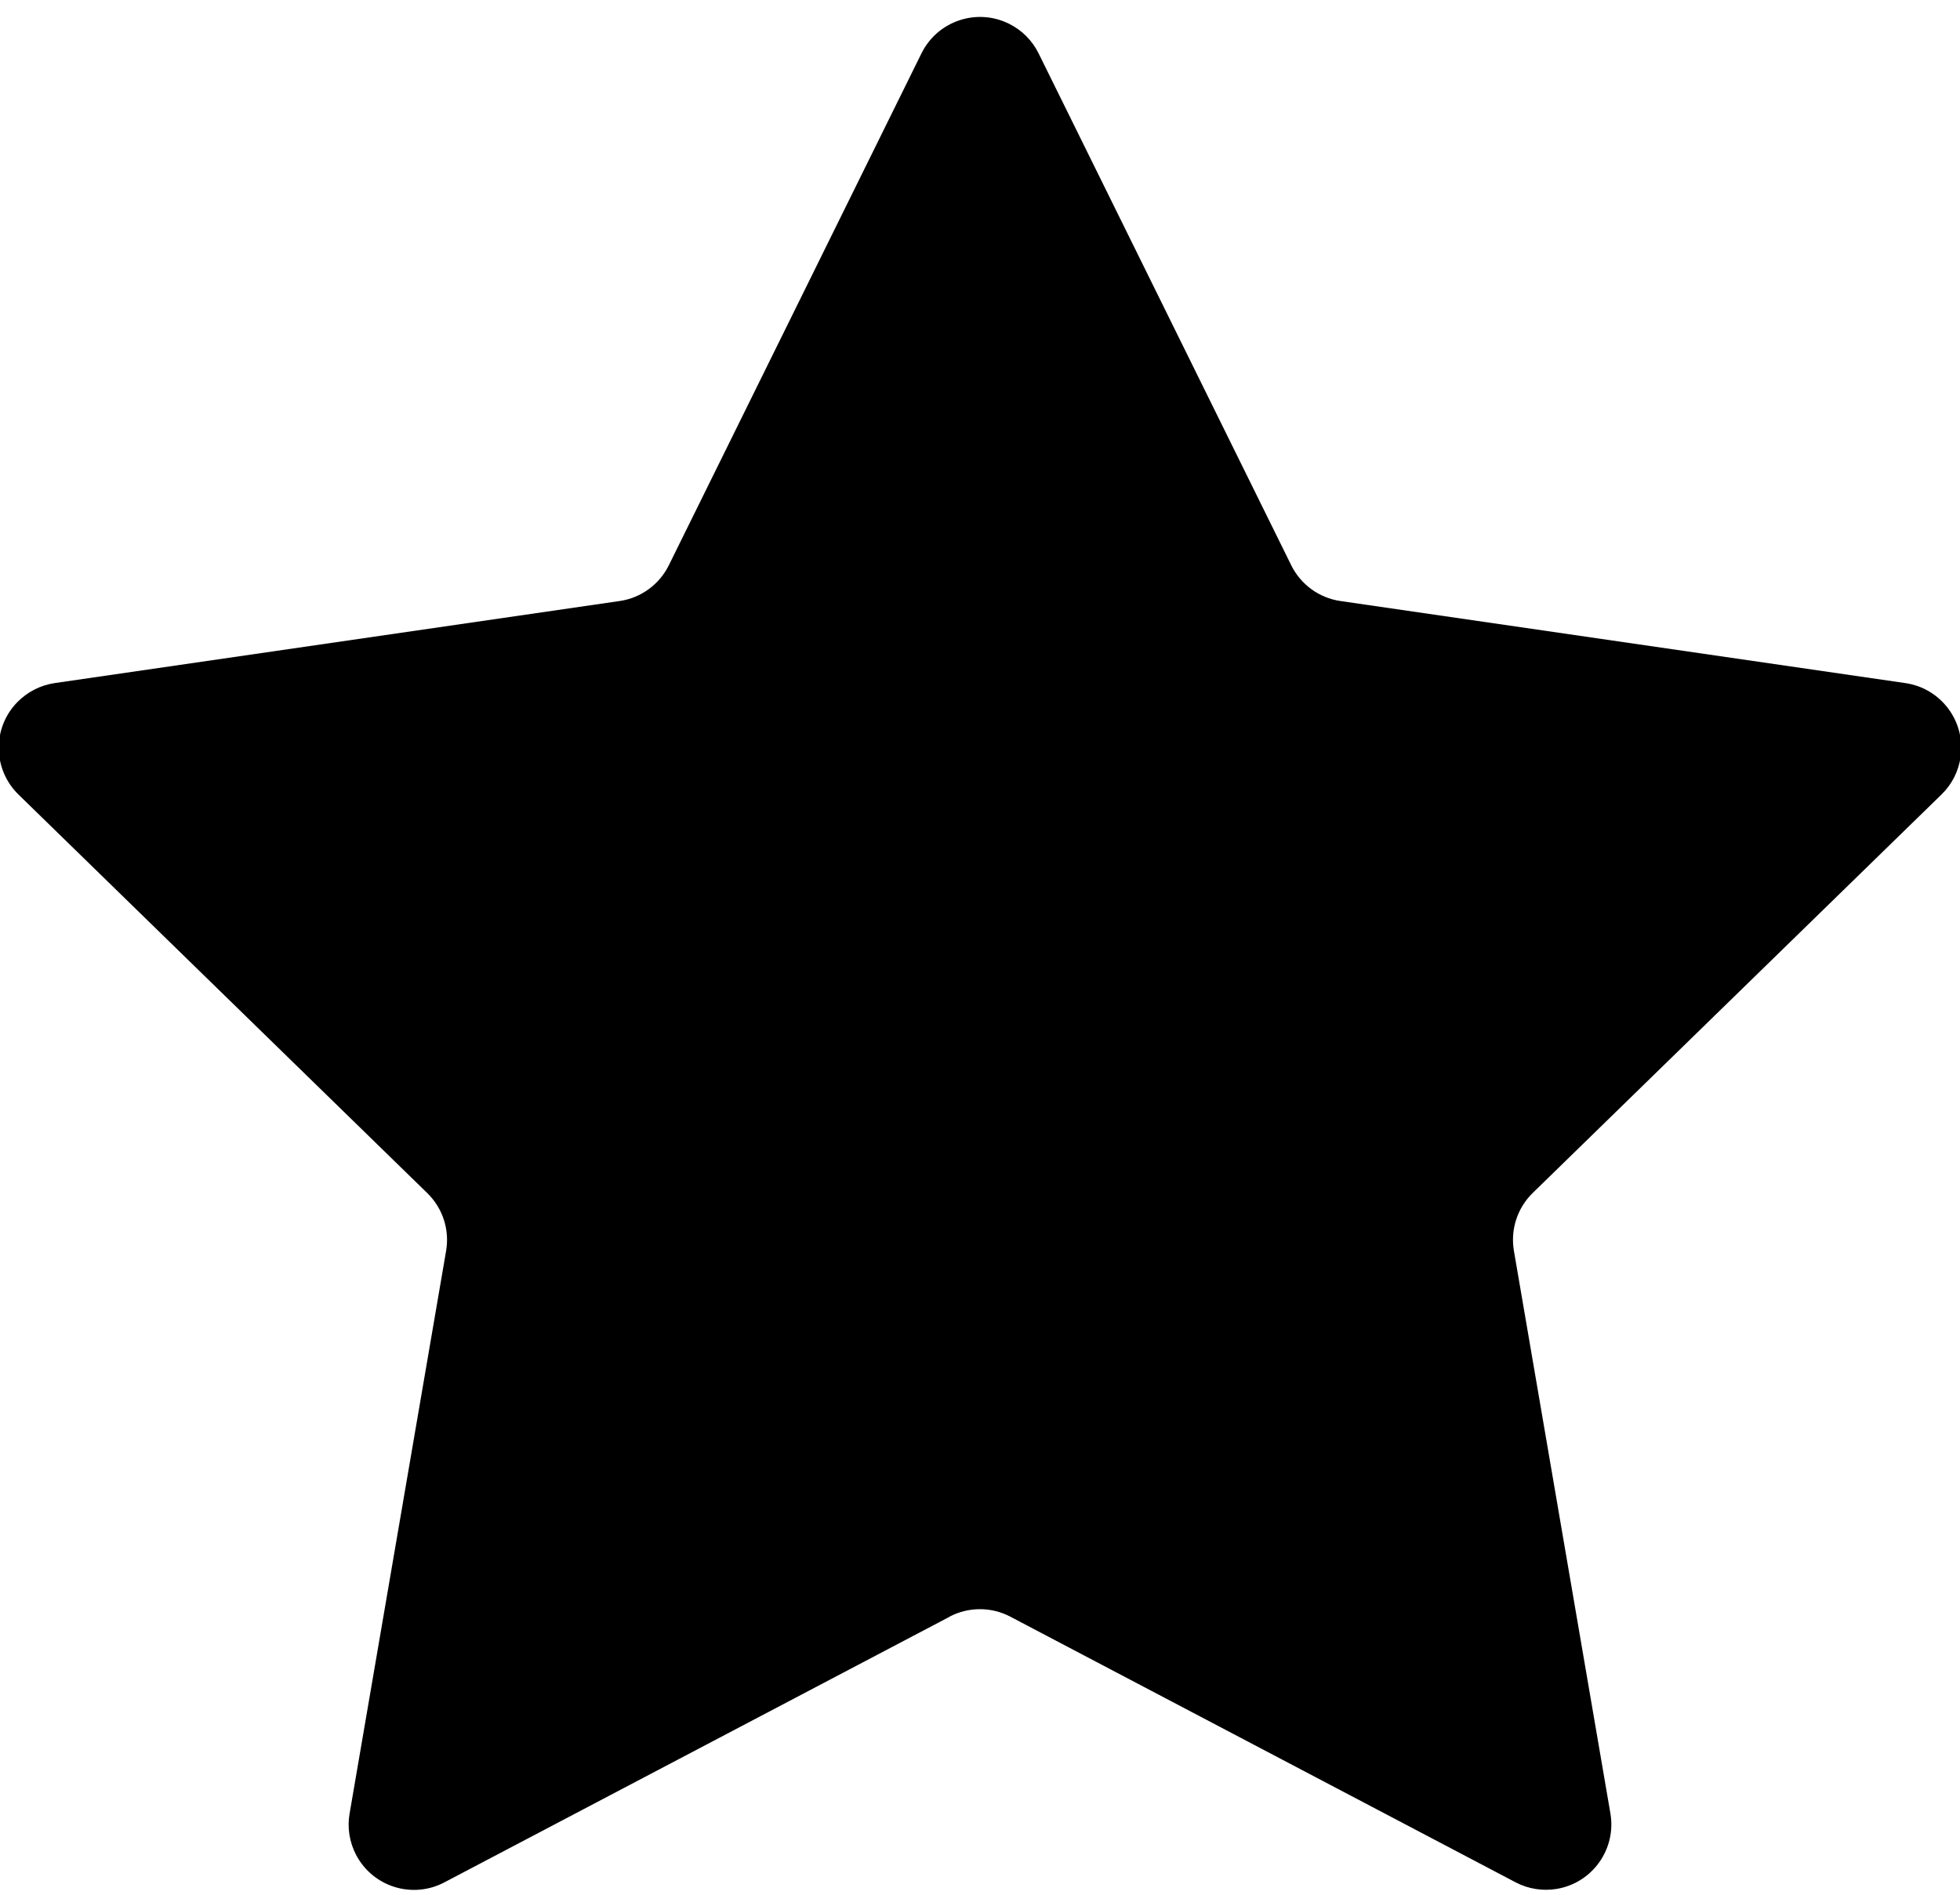
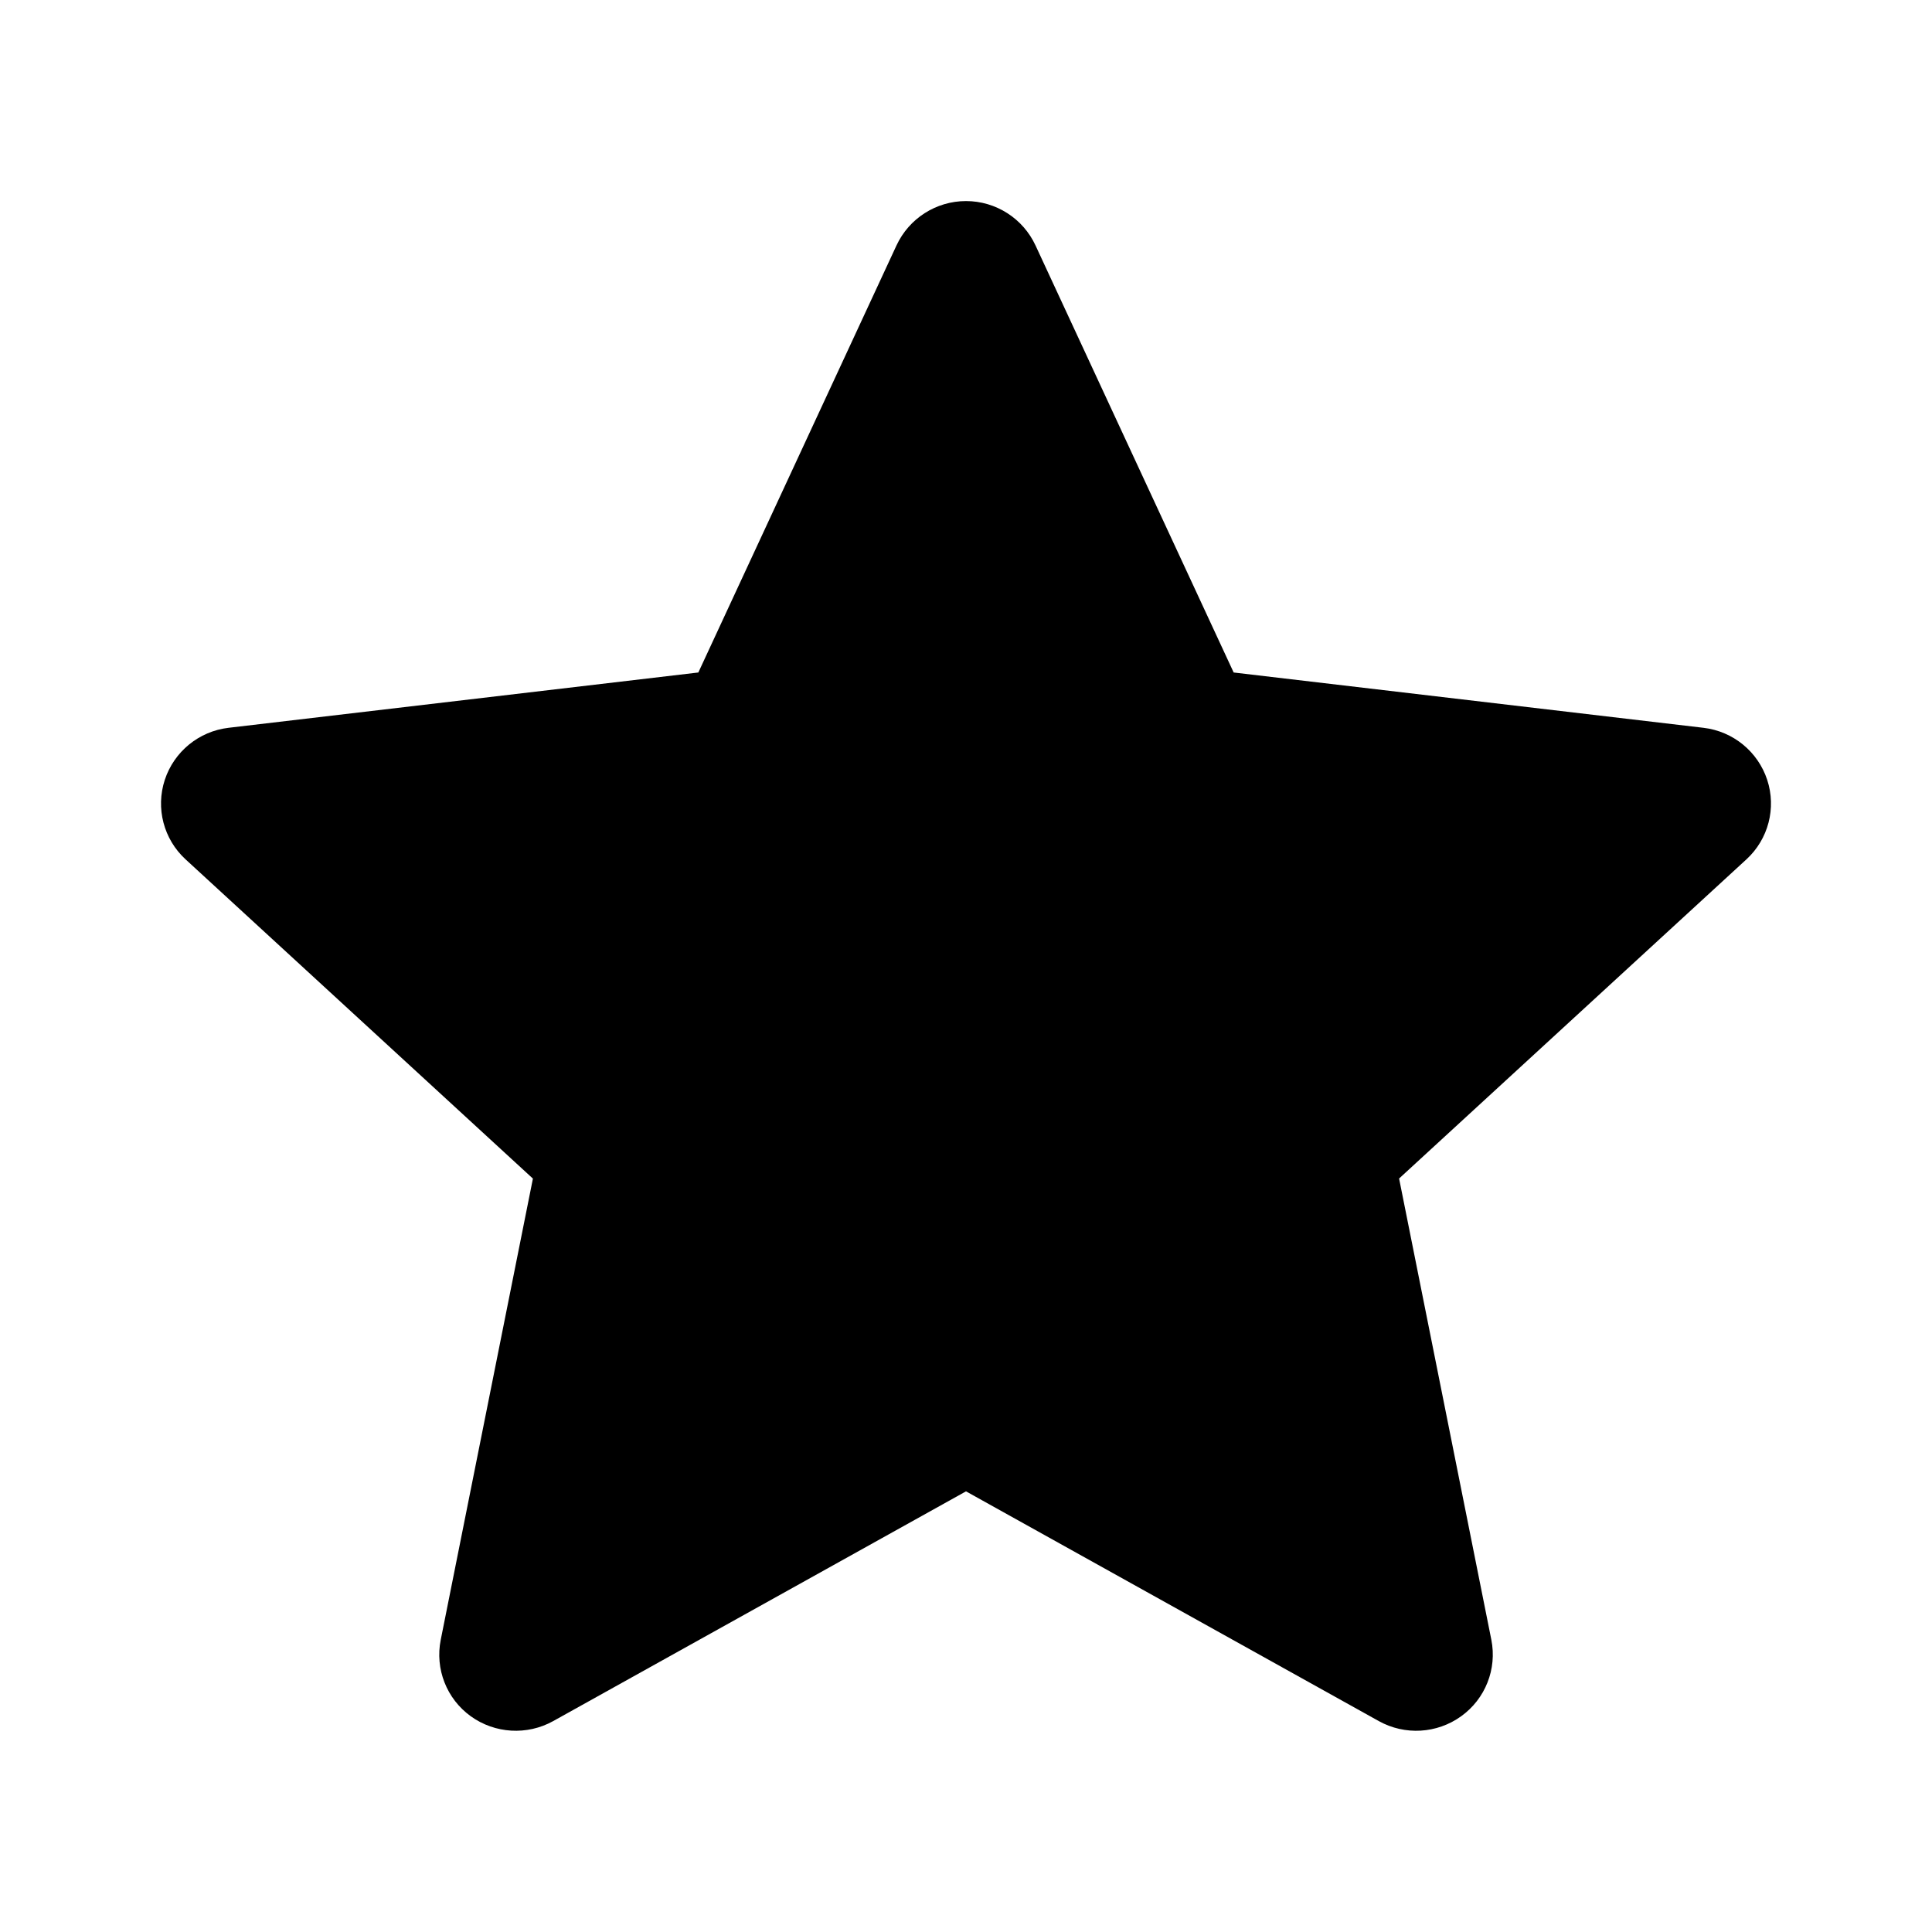
- <svg xmlns="http://www.w3.org/2000/svg" viewBox="0 0 30 29">
-   <path d="M14.535 24.745l-7.734 4.066c-.489.257-1.093.069-1.35-.42-.102-.195-.138-.418-.1-.634l1.477-8.611c.056-.324-.052-.655-.288-.885L.283 12.161C-.112 11.776-.121 11.142.265 10.747c.154-.157.355-.26.572-.292L9.484 9.199c.326-.047.607-.252.753-.547l3.867-7.835c.244-.495.844-.699 1.339-.454.197.097.357.257.454.454l3.867 7.835c.146.295.427.5.753.547l8.646 1.256c.547.079.925.587.846 1.133-.032.218-.134.419-.292.572l-6.257 6.099c-.236.23-.343.561-.288.885l1.477 8.611c.093.544-.272 1.061-.817 1.155-.217.037-.44.002-.634-.1l-7.734-4.066c-.291-.153-.639-.153-.931 0z" />
+ <svg xmlns="http://www.w3.org/2000/svg" width="24" height="24" fill="currentColor" viewBox="0 0 24 24">
+   <path fill-rule="evenodd" d="M12.864 3.05a.952.952 0 0 0-1.728 0L8.675 8.354l-5.836.687a.95.95 0 0 0-.792.647.942.942 0 0 0 .258.987l4.315 3.966-1.145 5.729a.943.943 0 0 0 .373.95c.3.216.7.24 1.024.06L12 18.526l5.128 2.854a.956.956 0 0 0 1.023-.06.943.943 0 0 0 .375-.95l-1.146-5.73 4.315-3.965a.942.942 0 0 0 .258-.987.95.95 0 0 0-.792-.647l-5.836-.687-2.461-5.304Z" clip-rule="evenodd" />
</svg>
